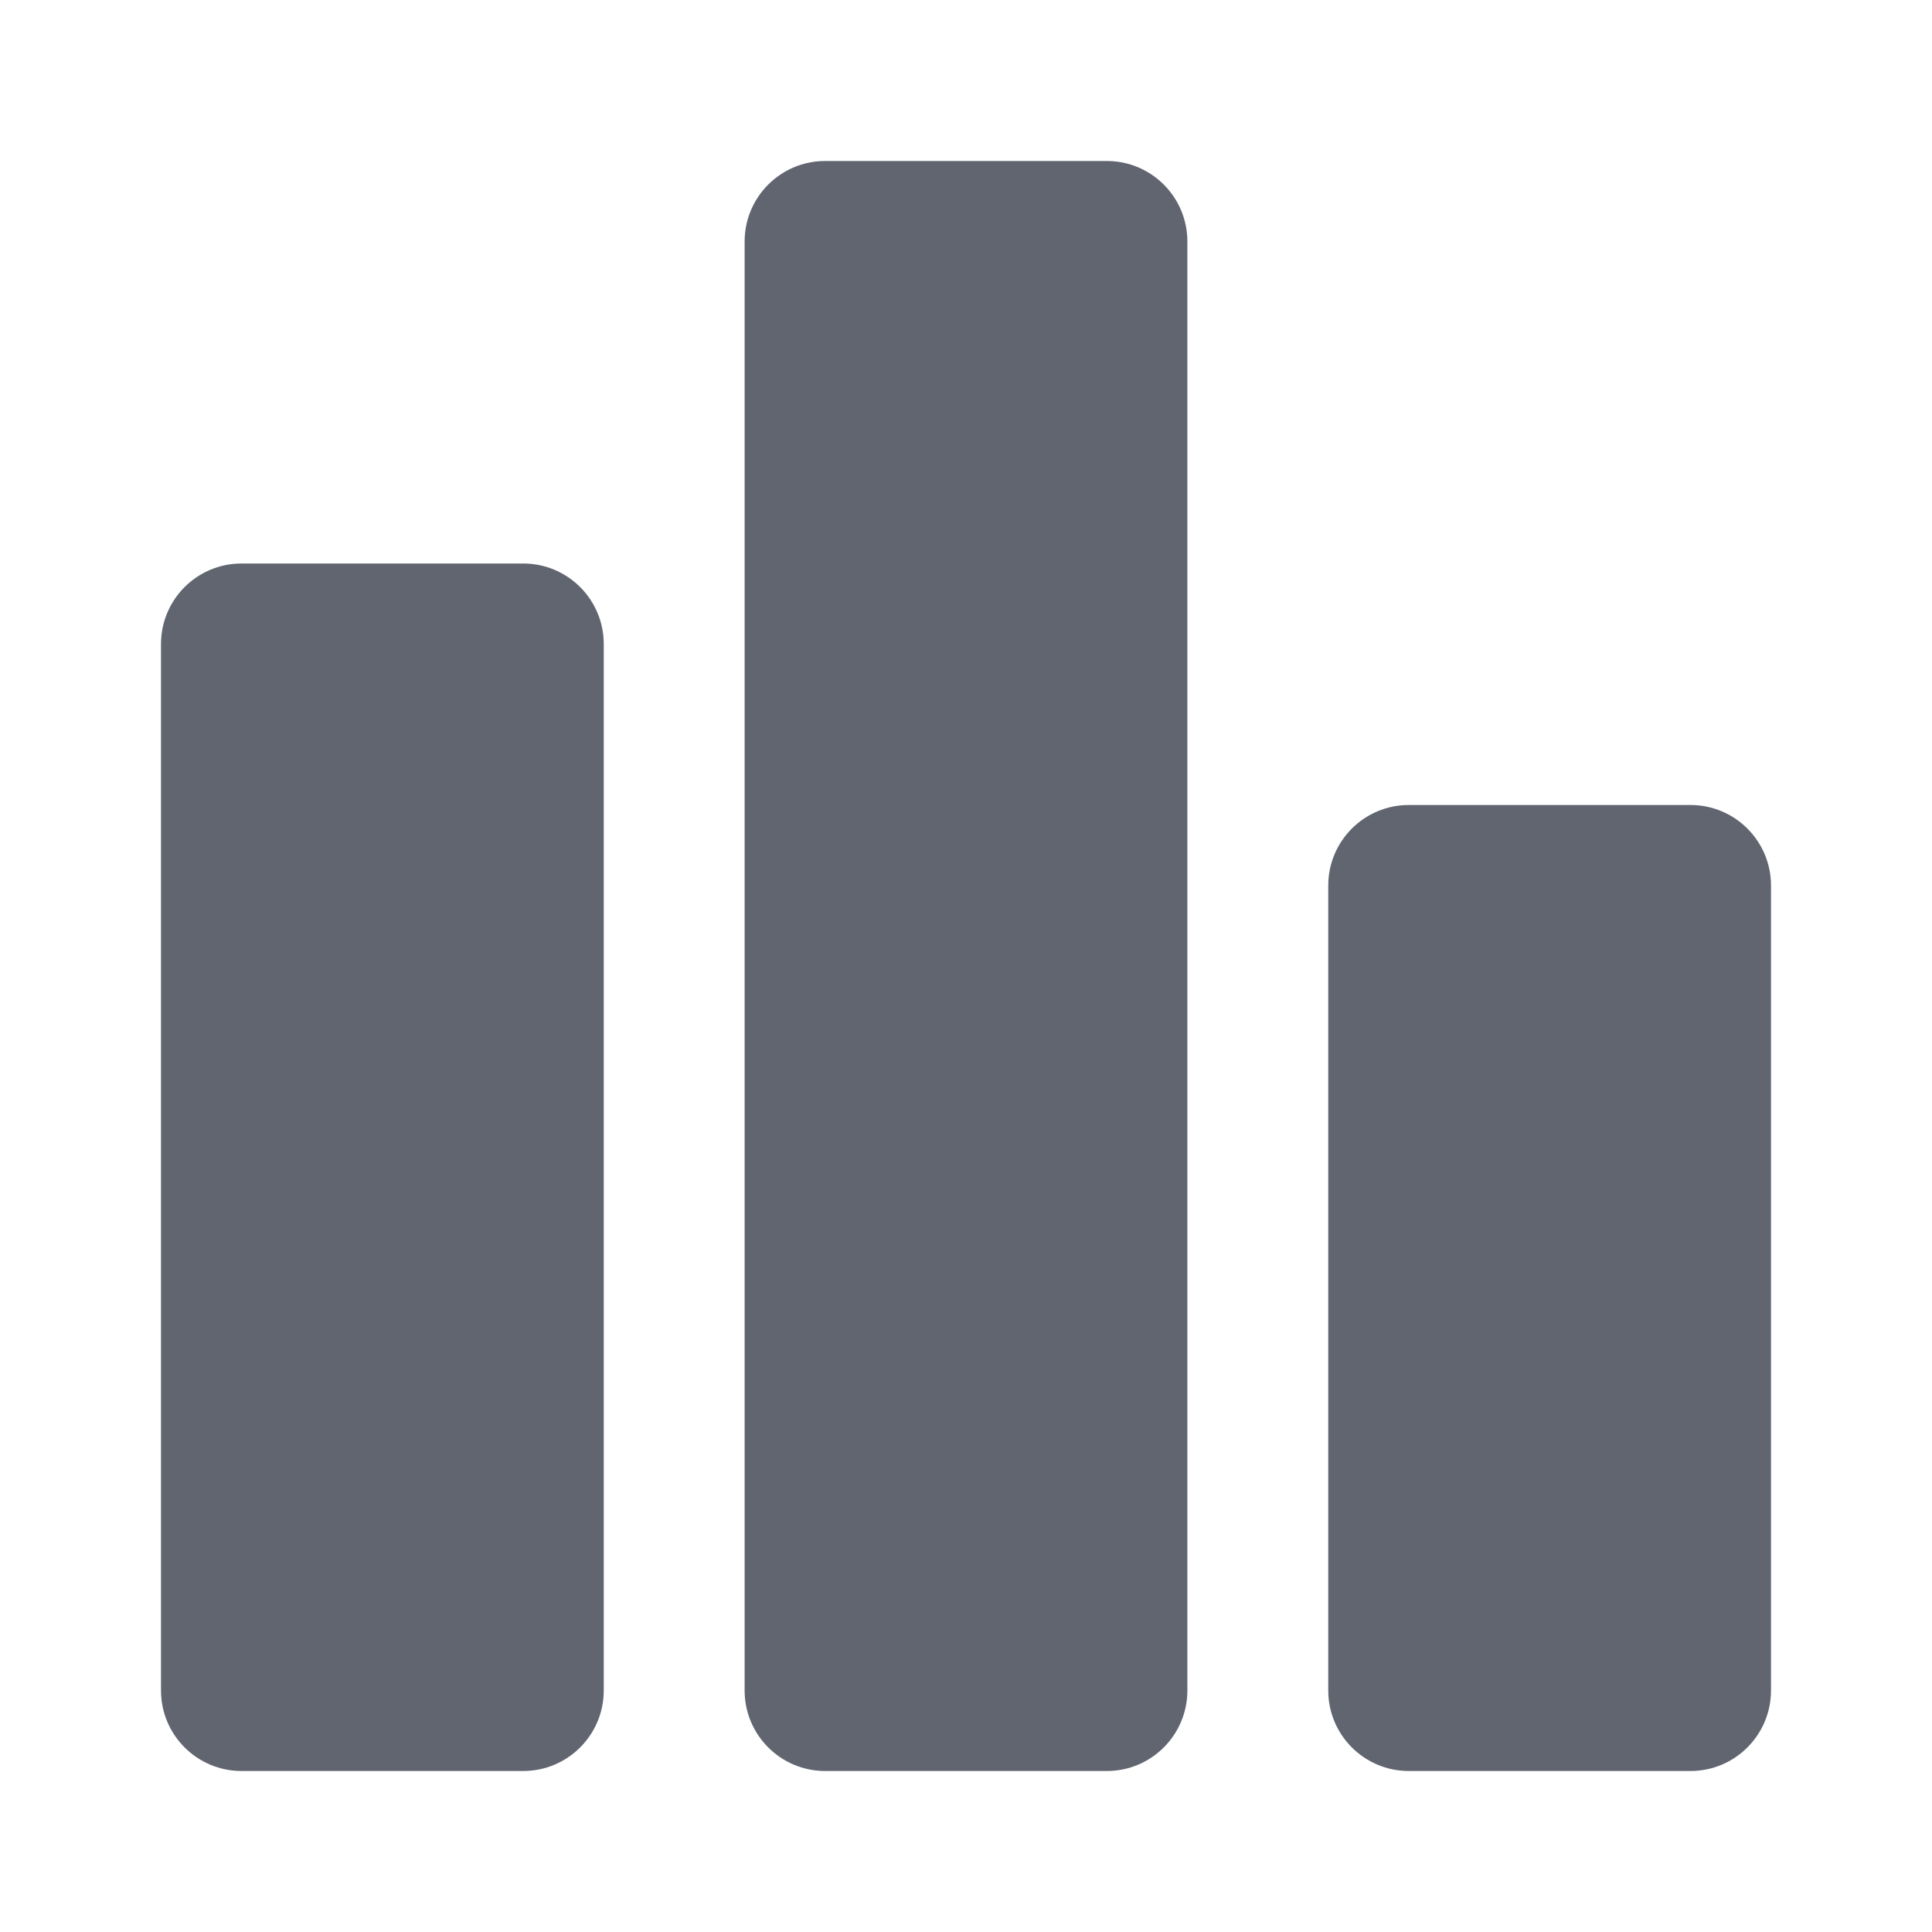
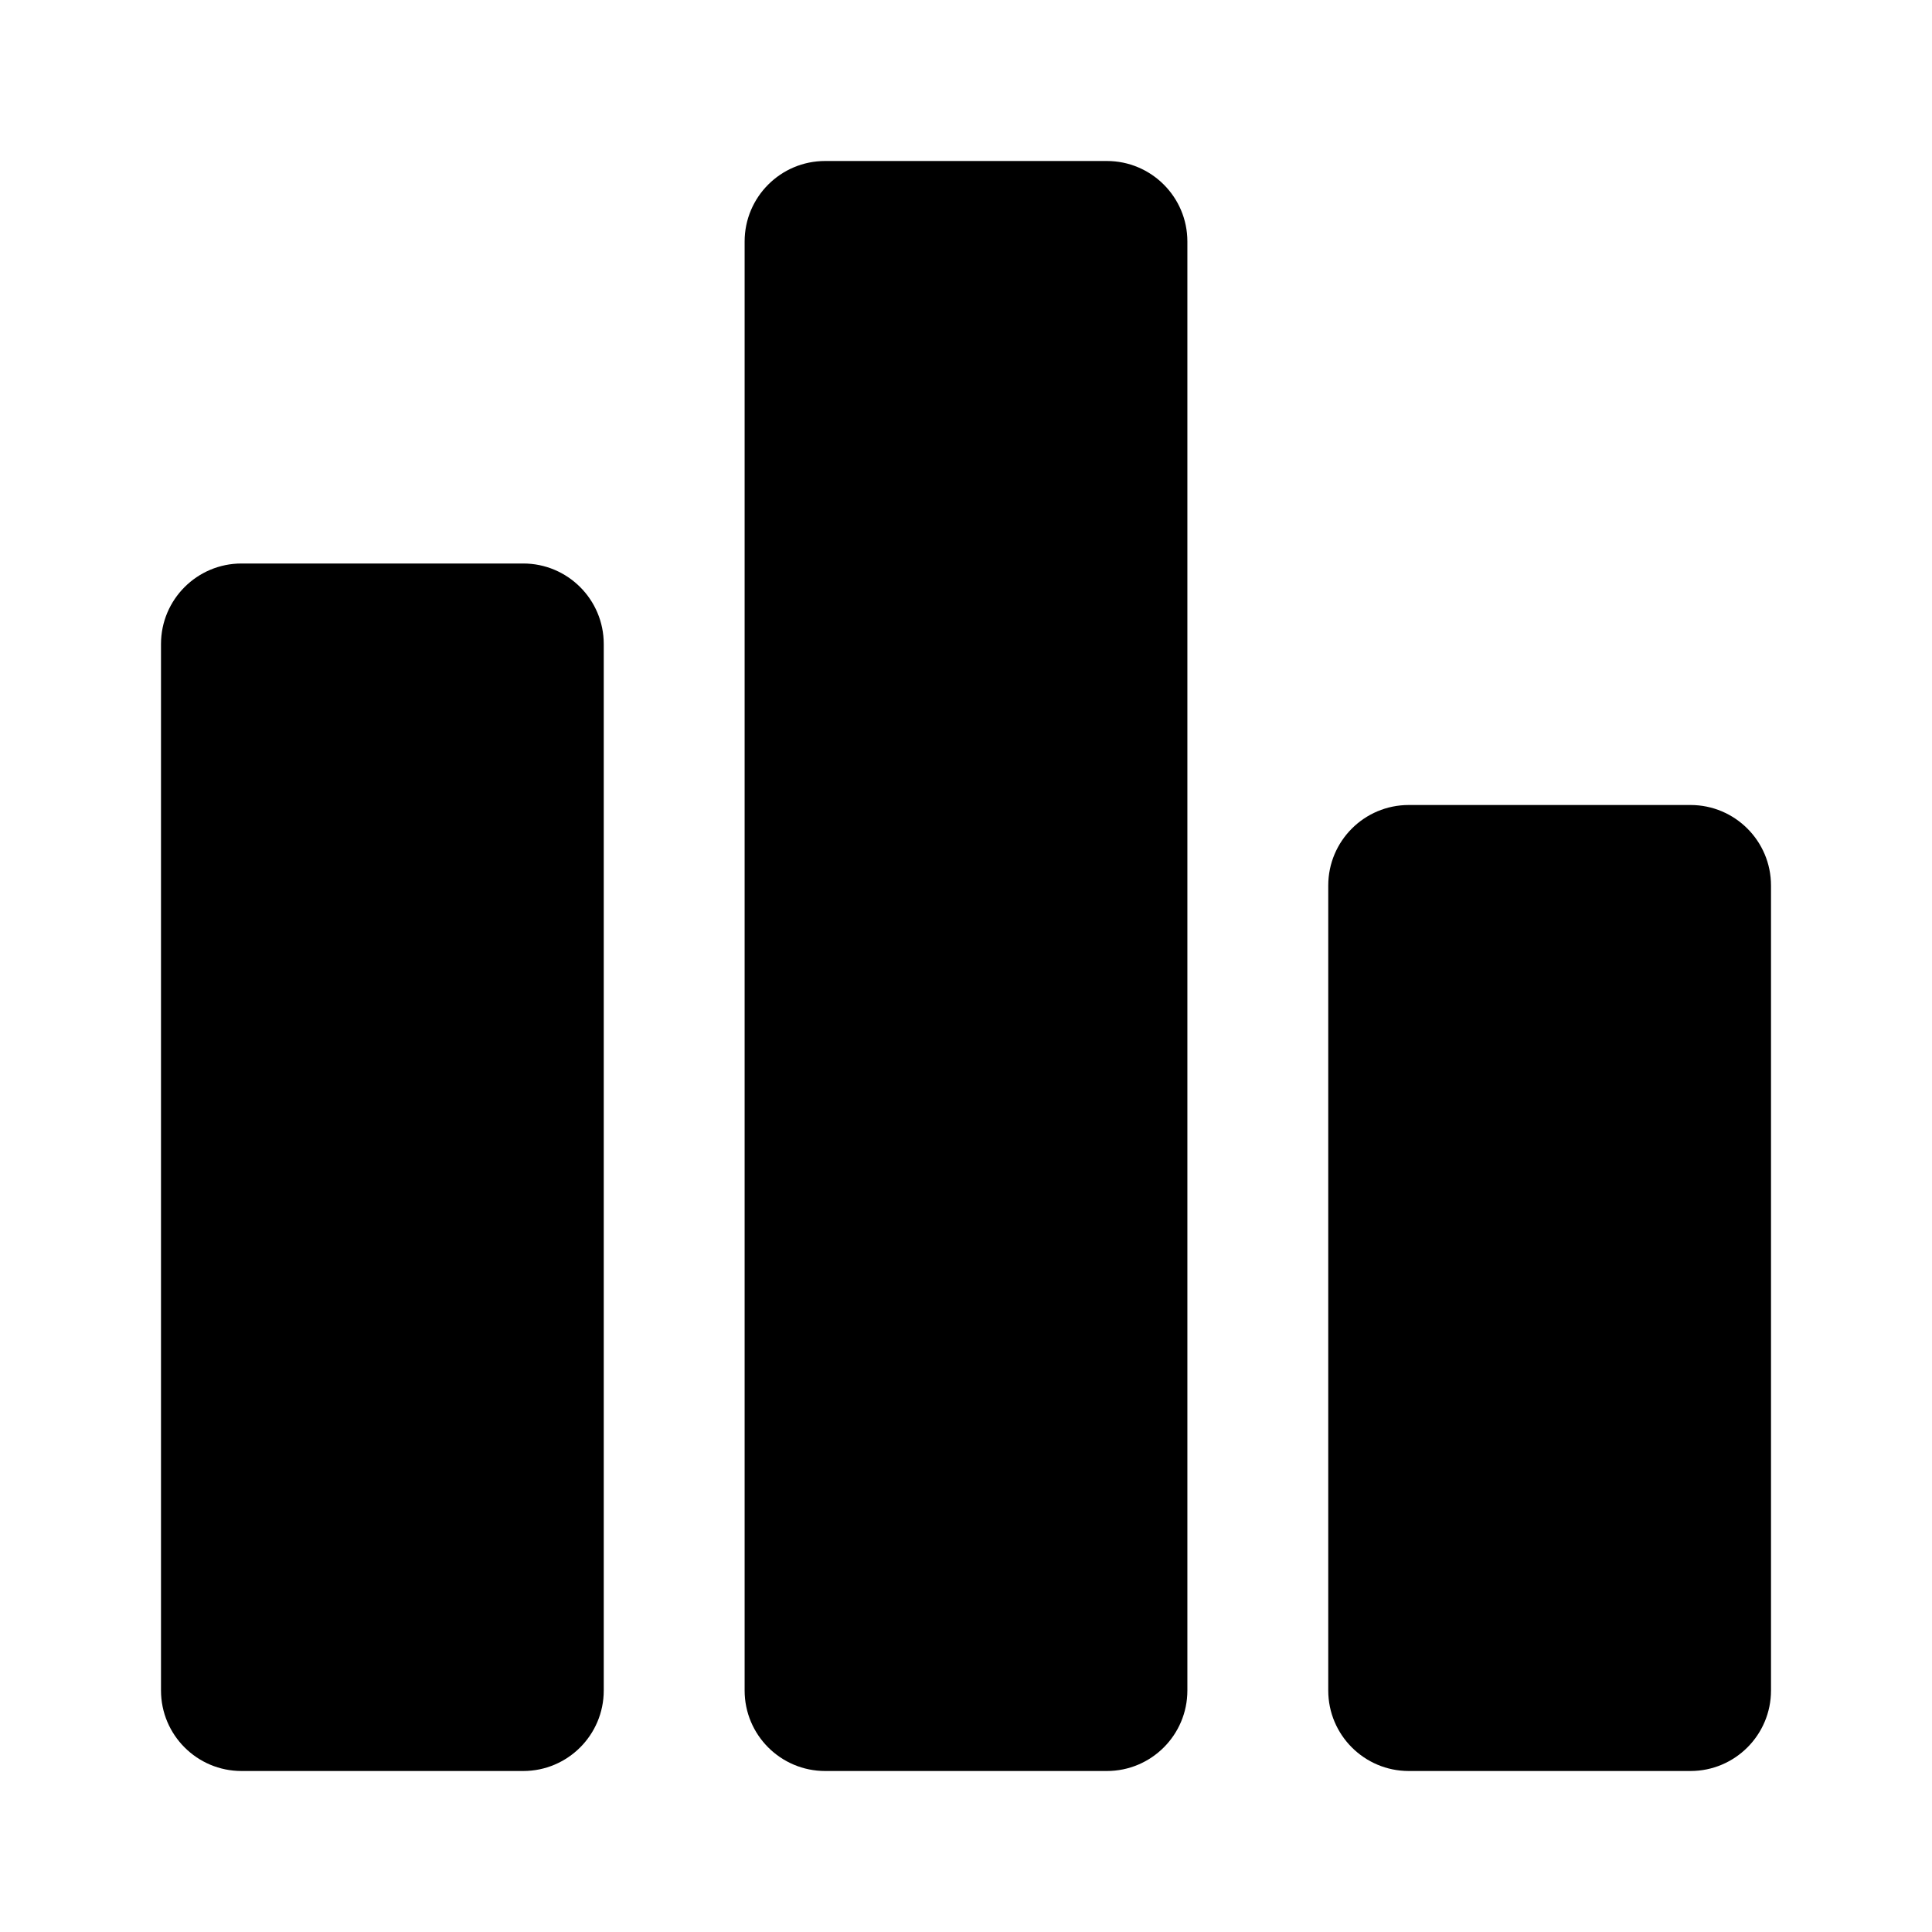
<svg xmlns="http://www.w3.org/2000/svg" width="24" height="24" viewBox="0 0 24 24" fill="none">
-   <path d="M2 8C2 7.448 2.448 7 3 7H6.5C7.052 7 7.5 7.448 7.5 8V21C7.5 21.552 7.052 22 6.5 22H3C2.448 22 2 21.552 2 21V8Z" fill="#606570" />
-   <path d="M9.25 3C9.25 2.448 9.698 2 10.25 2H13.75C14.302 2 14.75 2.448 14.75 3V21C14.75 21.552 14.302 22 13.75 22H10.25C9.698 22 9.25 21.552 9.25 21V3Z" fill="#606570" />
-   <path d="M16.5 11C16.5 10.448 16.948 10 17.5 10H21C21.552 10 22 10.448 22 11V21C22 21.552 21.552 22 21 22H17.5C16.948 22 16.5 21.552 16.5 21V11Z" fill="#606570" />
+   <path d="M2 8C2 7.448 2.448 7 3 7H6.5C7.052 7 7.5 7.448 7.5 8V21C7.5 21.552 7.052 22 6.5 22H3C2.448 22 2 21.552 2 21V8Z" fill="currentColor" />
+   <path d="M9.25 3C9.25 2.448 9.698 2 10.25 2H13.75C14.302 2 14.75 2.448 14.75 3V21C14.75 21.552 14.302 22 13.75 22H10.25C9.698 22 9.25 21.552 9.25 21V3Z" fill="currentColor" />
+   <path d="M16.5 11C16.5 10.448 16.948 10 17.5 10H21C21.552 10 22 10.448 22 11V21C22 21.552 21.552 22 21 22H17.5C16.948 22 16.5 21.552 16.5 21V11Z" fill="currentColor" />
</svg>
